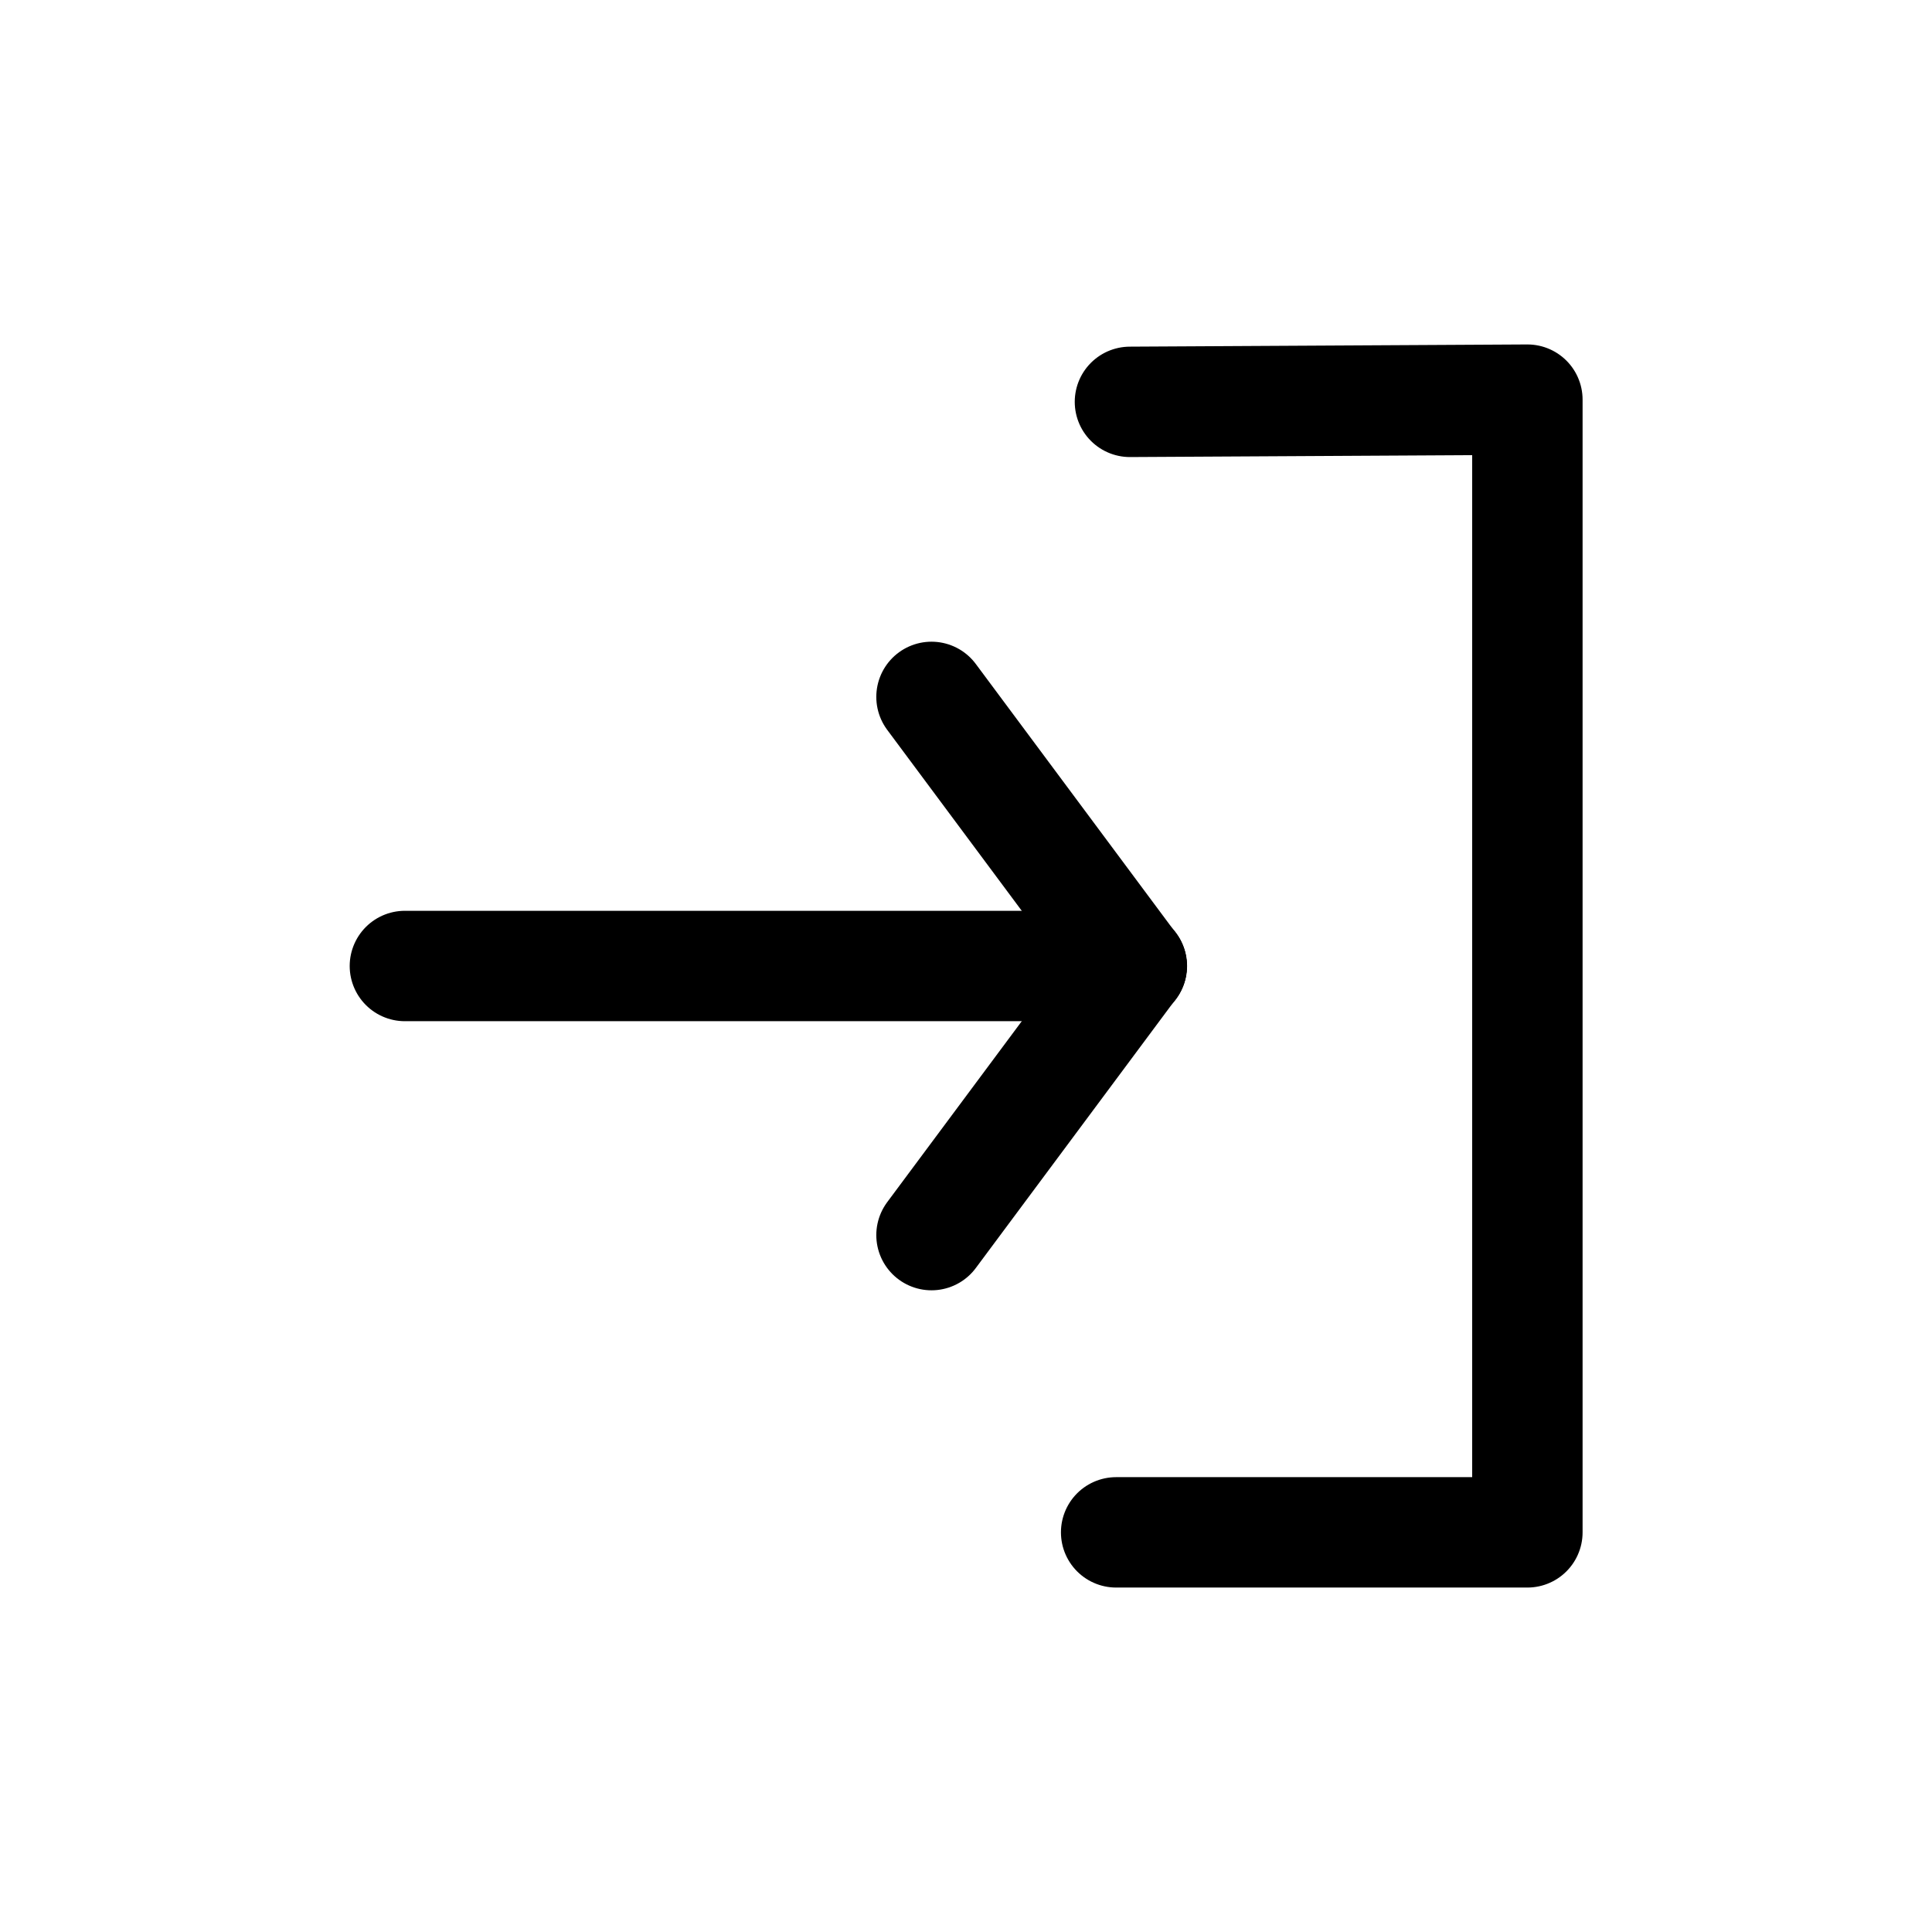
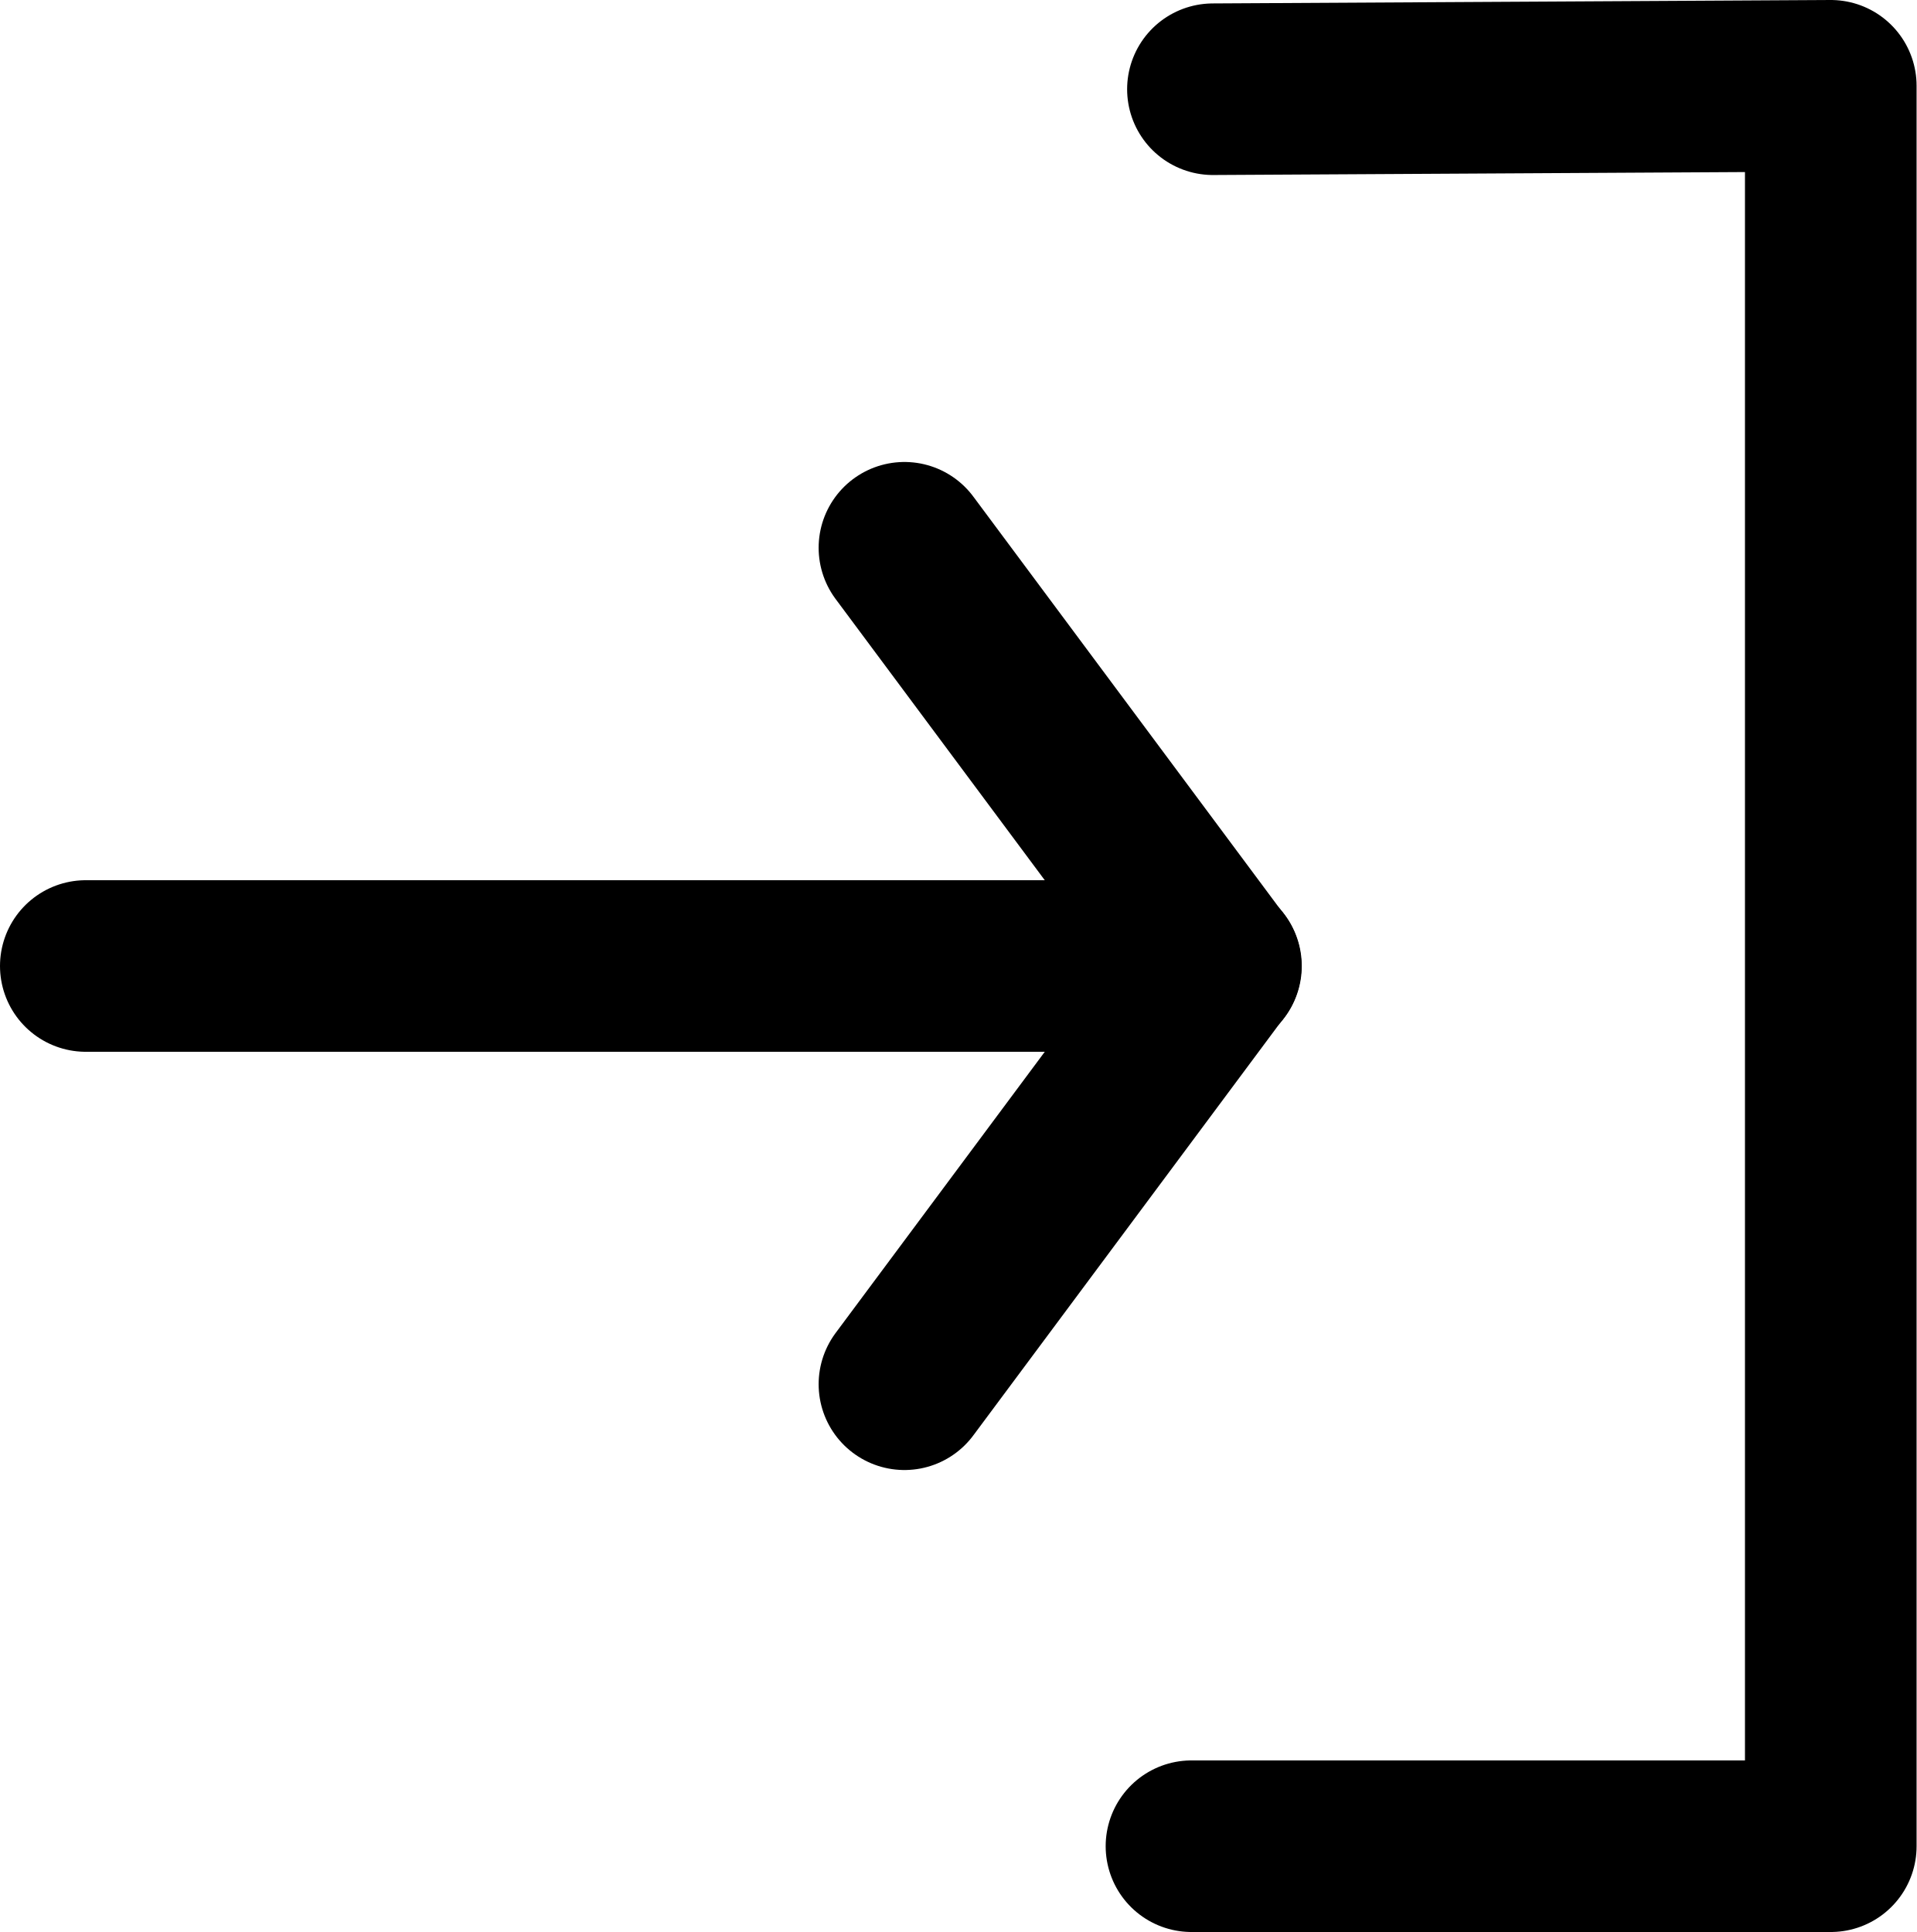
- <svg xmlns="http://www.w3.org/2000/svg" id="Ebene_2" viewBox="0 0 70 70">
-   <defs>
-     <style>
+ <svg xmlns="http://www.w3.org/2000/svg" id="Ebene_2" viewBox="0 0 44.67 45.04" version="1.1" width="44.67" height="45.04">
+   <defs id="defs1">
+     <style id="style1">
            .cls-1{stroke-linejoin:round;}.cls-1,.cls-2{fill:none;stroke:#000;stroke-linecap:round;stroke-width:4px;}.cls-2{stroke-miterlimit:10;}
        </style>
  </defs>
-   <path class="cls-2" d="M14.67,35h26.34" />
-   <path class="cls-2" d="M33.75,25.25l7.25,9.75" />
-   <path class="cls-2" d="M33.75,44.75l7.25-9.75" />
-   <path class="cls-1" d="M40.94,14.56l14.4-.08v41.04s-14.9,0-14.9,0" />
+   <path class="cls-2" d="M 2,22.52 H 28.34" id="path1" />
+   <path class="cls-2" d="m 21.08,12.77 7.25,9.75" id="path2" />
+   <path class="cls-2" d="m 21.08,32.27 7.25,-9.75" id="path3" />
+   <path class="cls-1" d="m 28.27,2.08 14.4,-0.08 V 43.04 c 0,0 -14.9,0 -14.9,0" id="path4" />
</svg>
